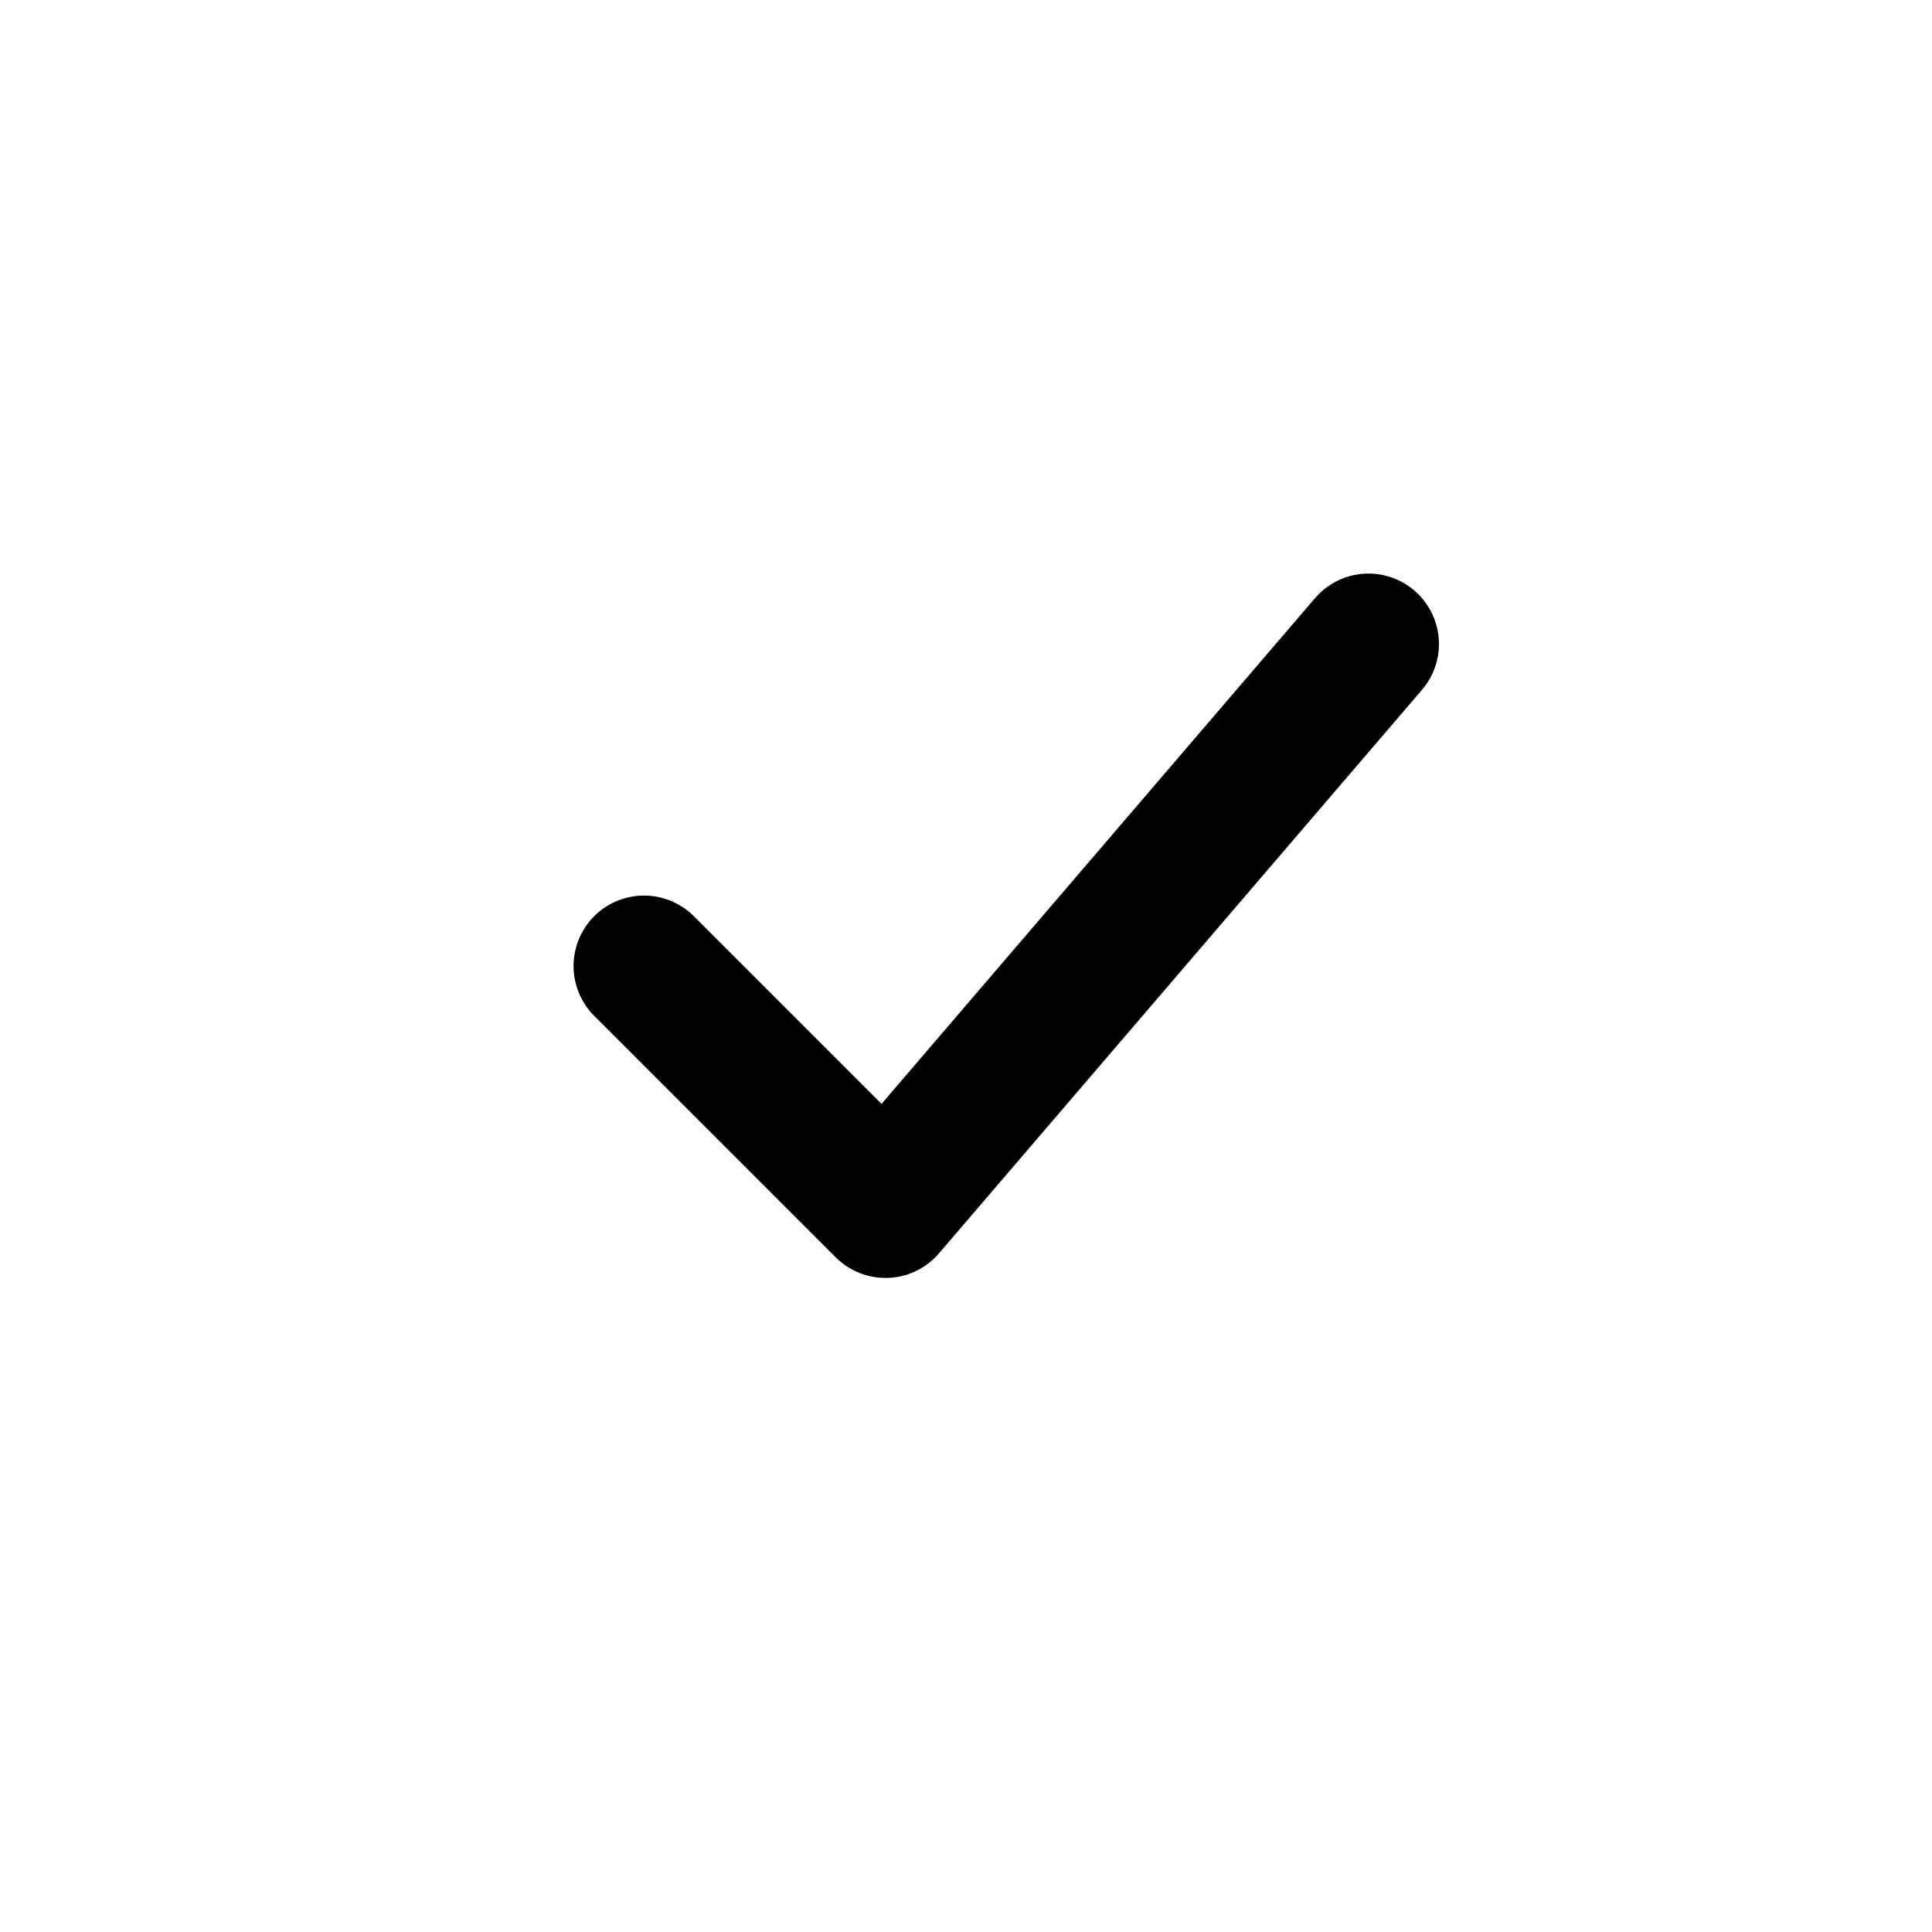
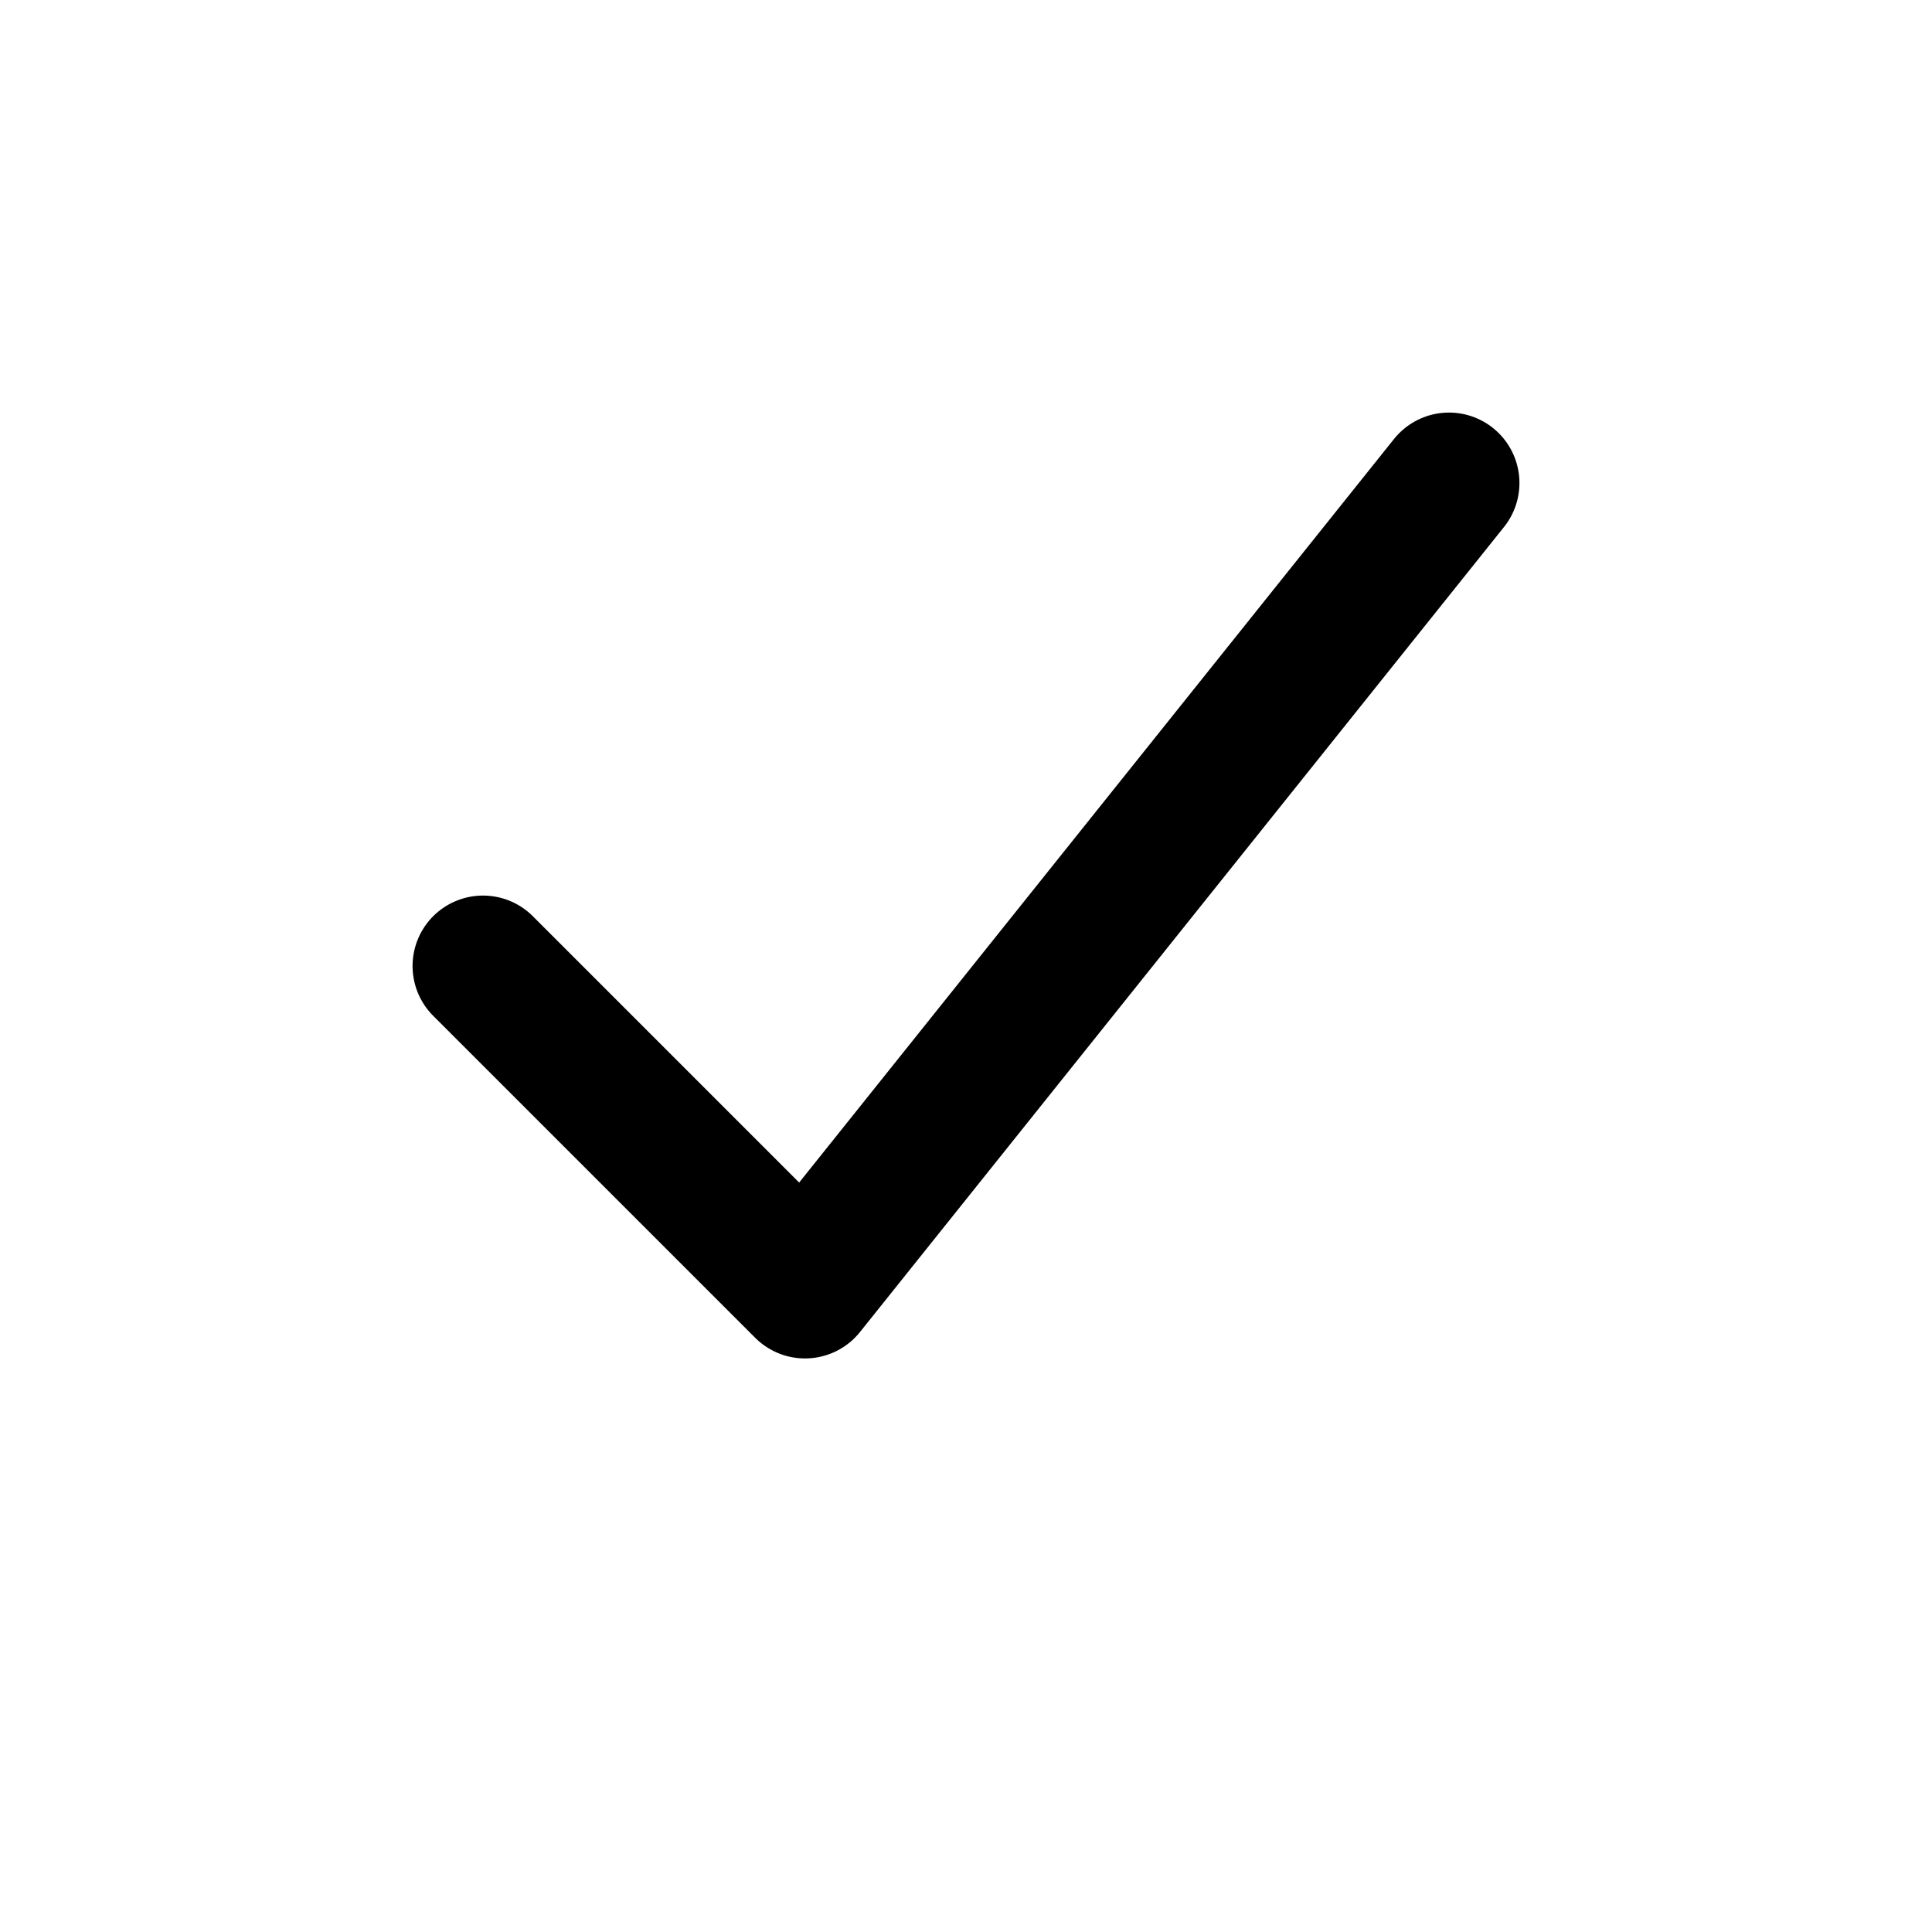
<svg xmlns="http://www.w3.org/2000/svg" viewBox="0 0 24 24" fill="none" stroke="currentColor" stroke-width="1.75" stroke-linecap="round" stroke-linejoin="round" role="img" aria-labelledby="title">
  <g>
-     <path d="m8 12 3 3 6-7" />
+     <path d="m6 12 4 4 8-10" />
  </g>
</svg>
